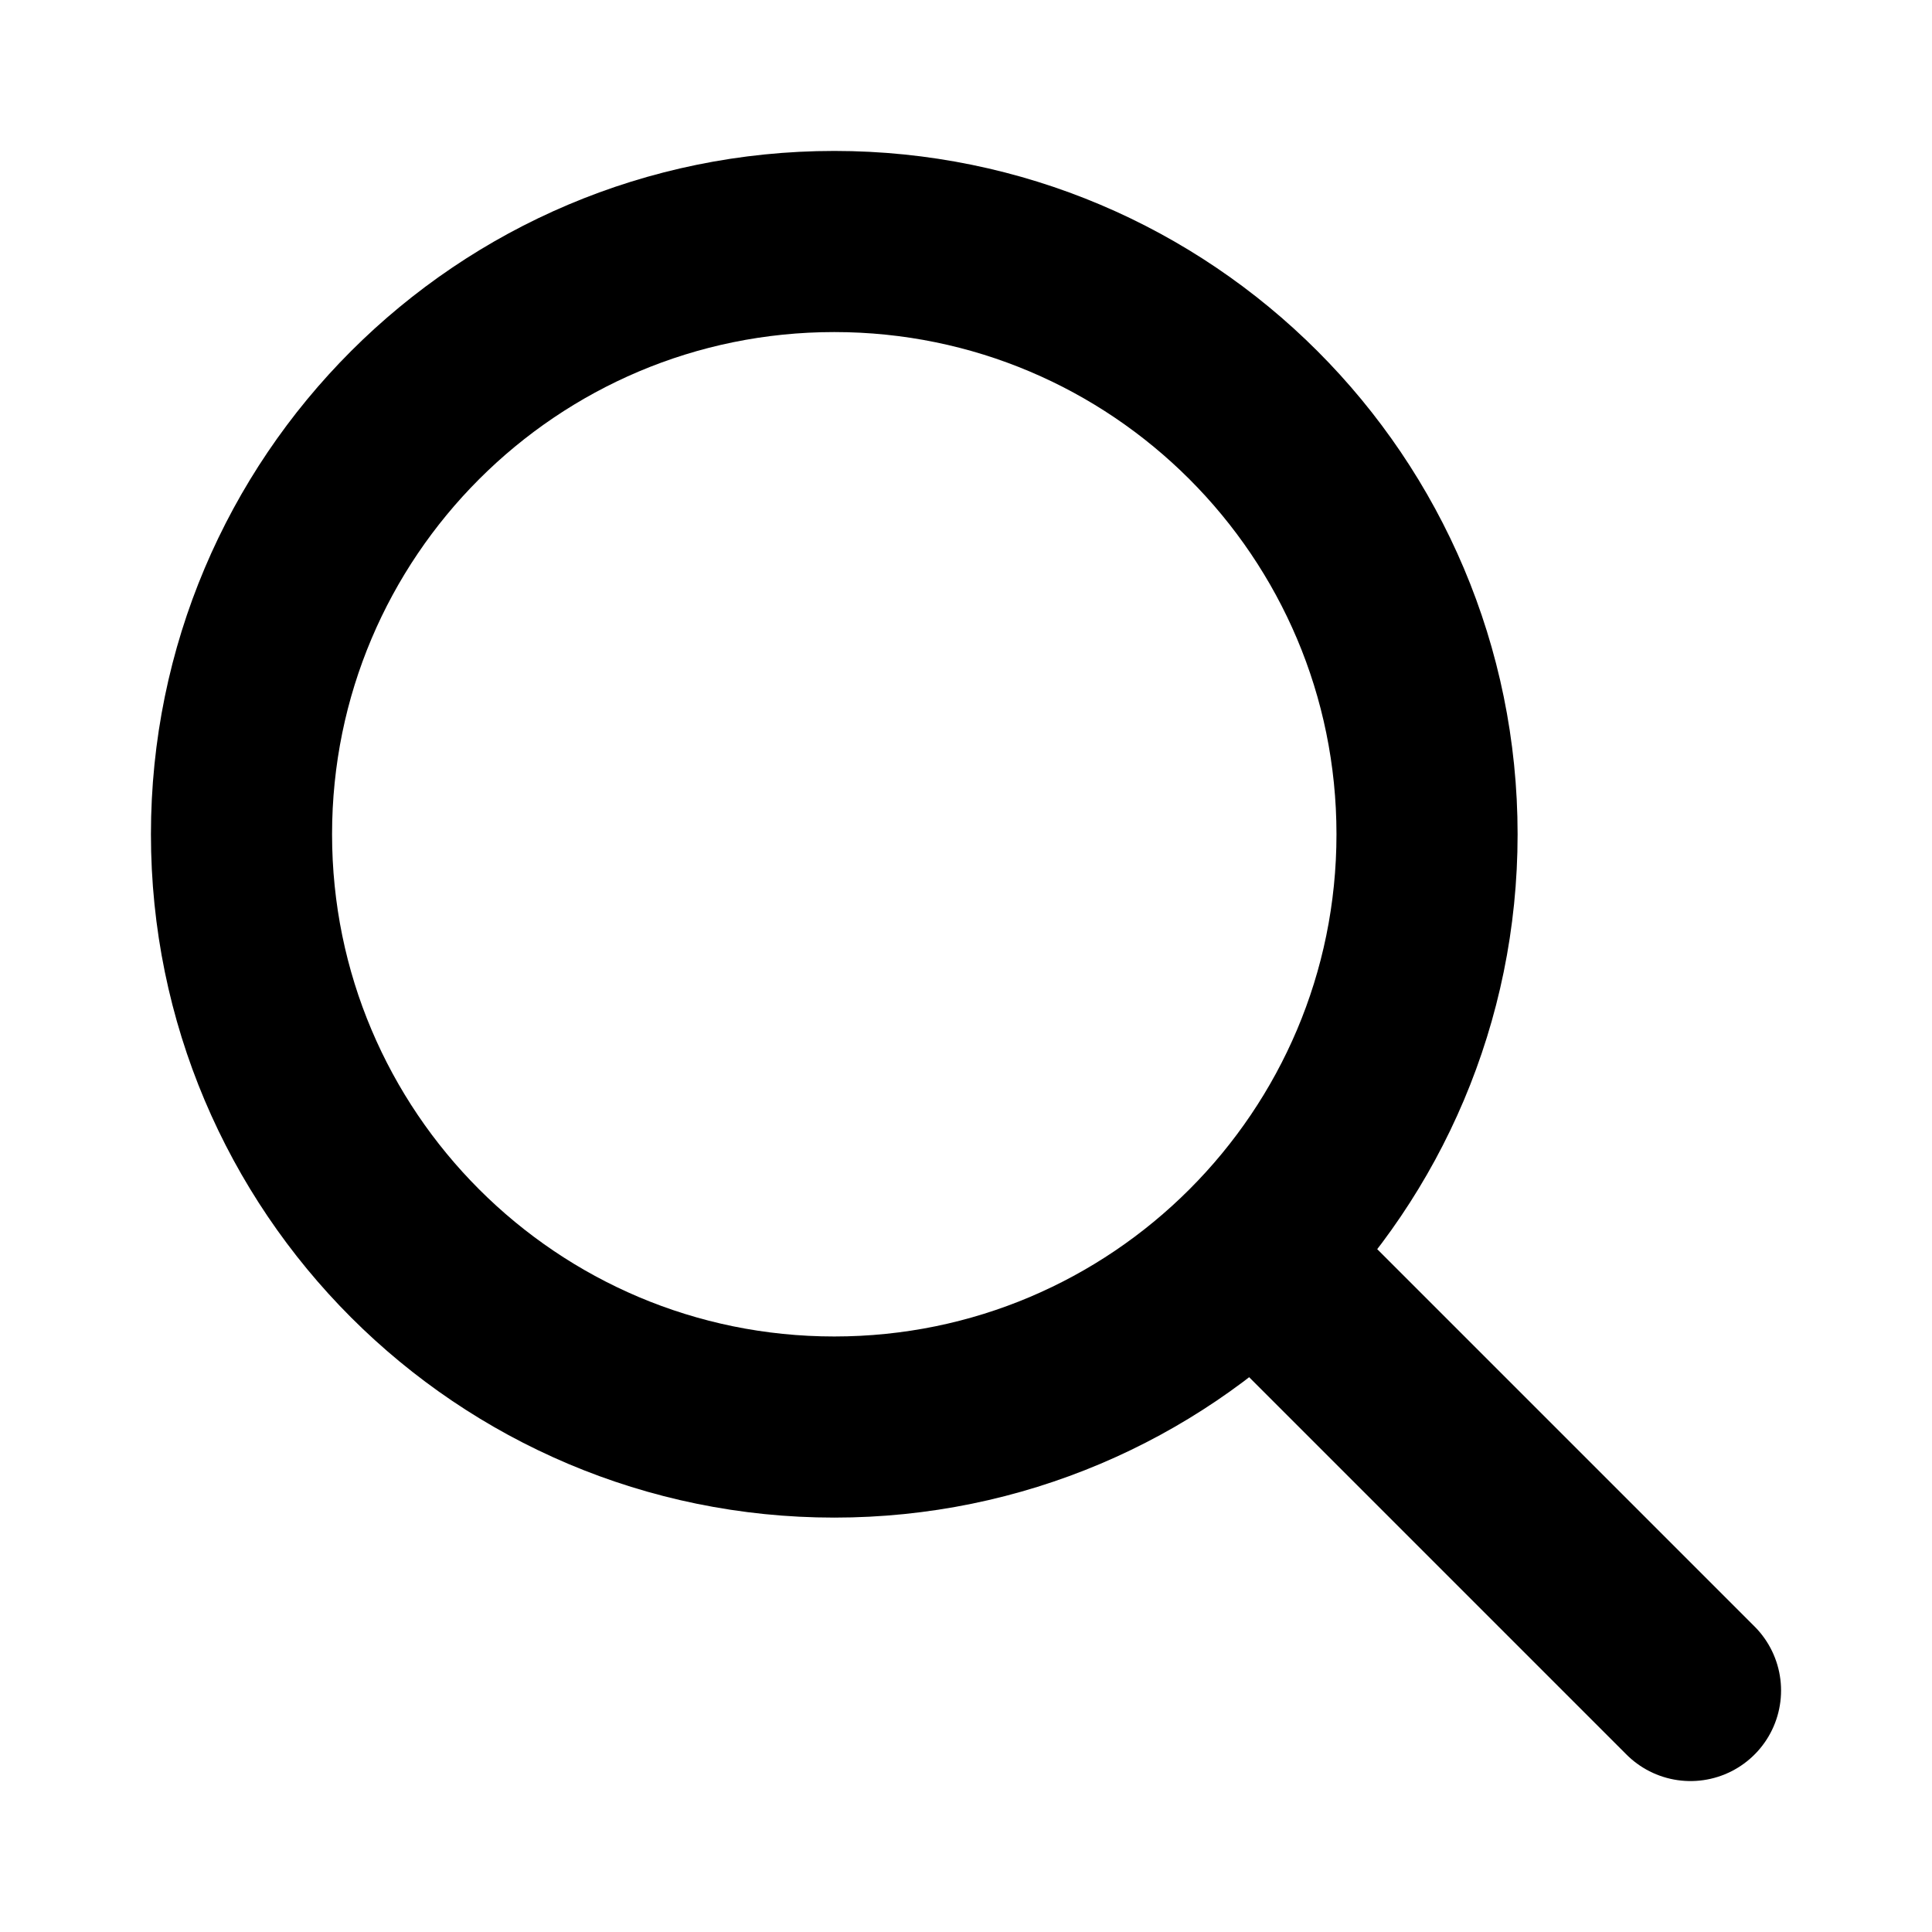
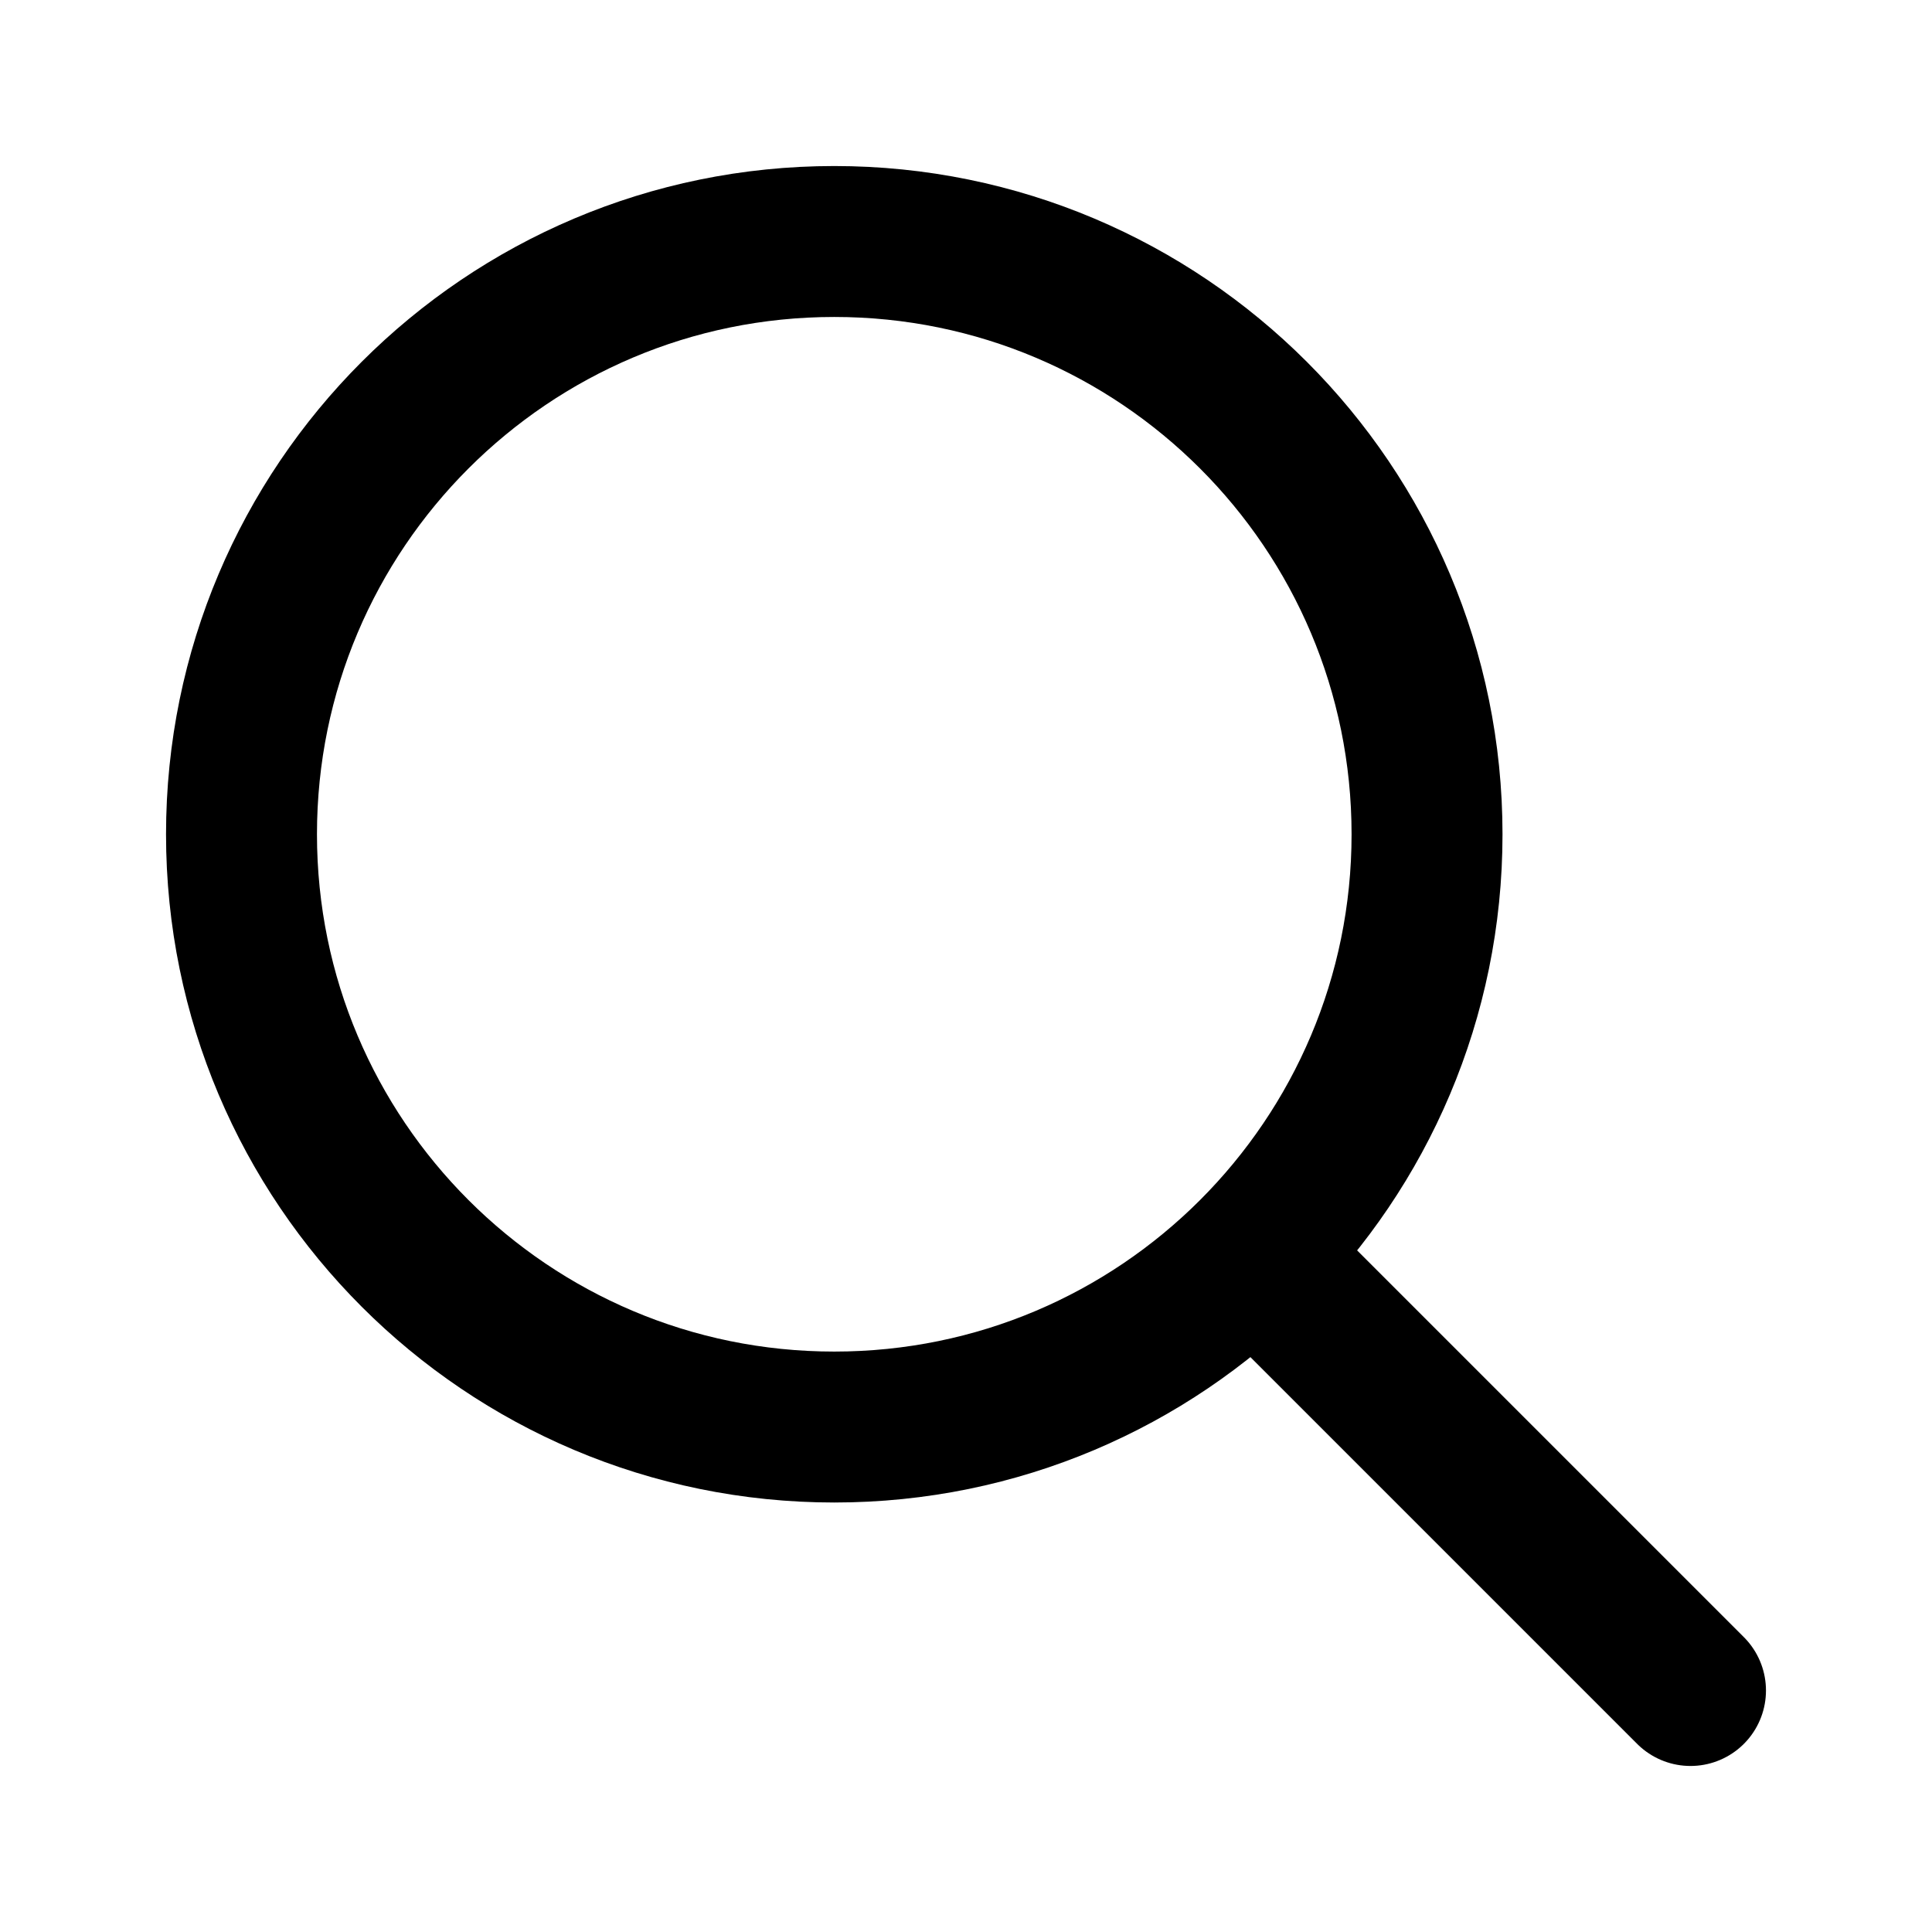
<svg xmlns="http://www.w3.org/2000/svg" width="512" height="512" viewBox="0 0 512 512">
-   <path d="M221.09,64A157.09,157.09,0,1,0,378.18,221.09,157.1,157.1,0,0,0,221.09,64Z" style="fill:none;stroke:#000;stroke-miterlimit:10;stroke-width:48px" />
-   <line x1="338.29" y1="338.29" x2="448" y2="448" style="fill:none;stroke:#000;stroke-linecap:round;stroke-miterlimit:10;stroke-width:48px" />
+   <path d="M221.09,64A157.09,157.09,0,1,0,378.18,221.09,157.1,157.1,0,0,0,221.09,64Z" style="fill:none;stroke:#000;stroke-miterlimit:10;stroke-width:40px" />
+   <line x1="338.29" y1="338.29" x2="448" y2="448" style="fill:none;stroke:#000;stroke-linecap:round;stroke-miterlimit:10;stroke-width:40px" />
</svg>
